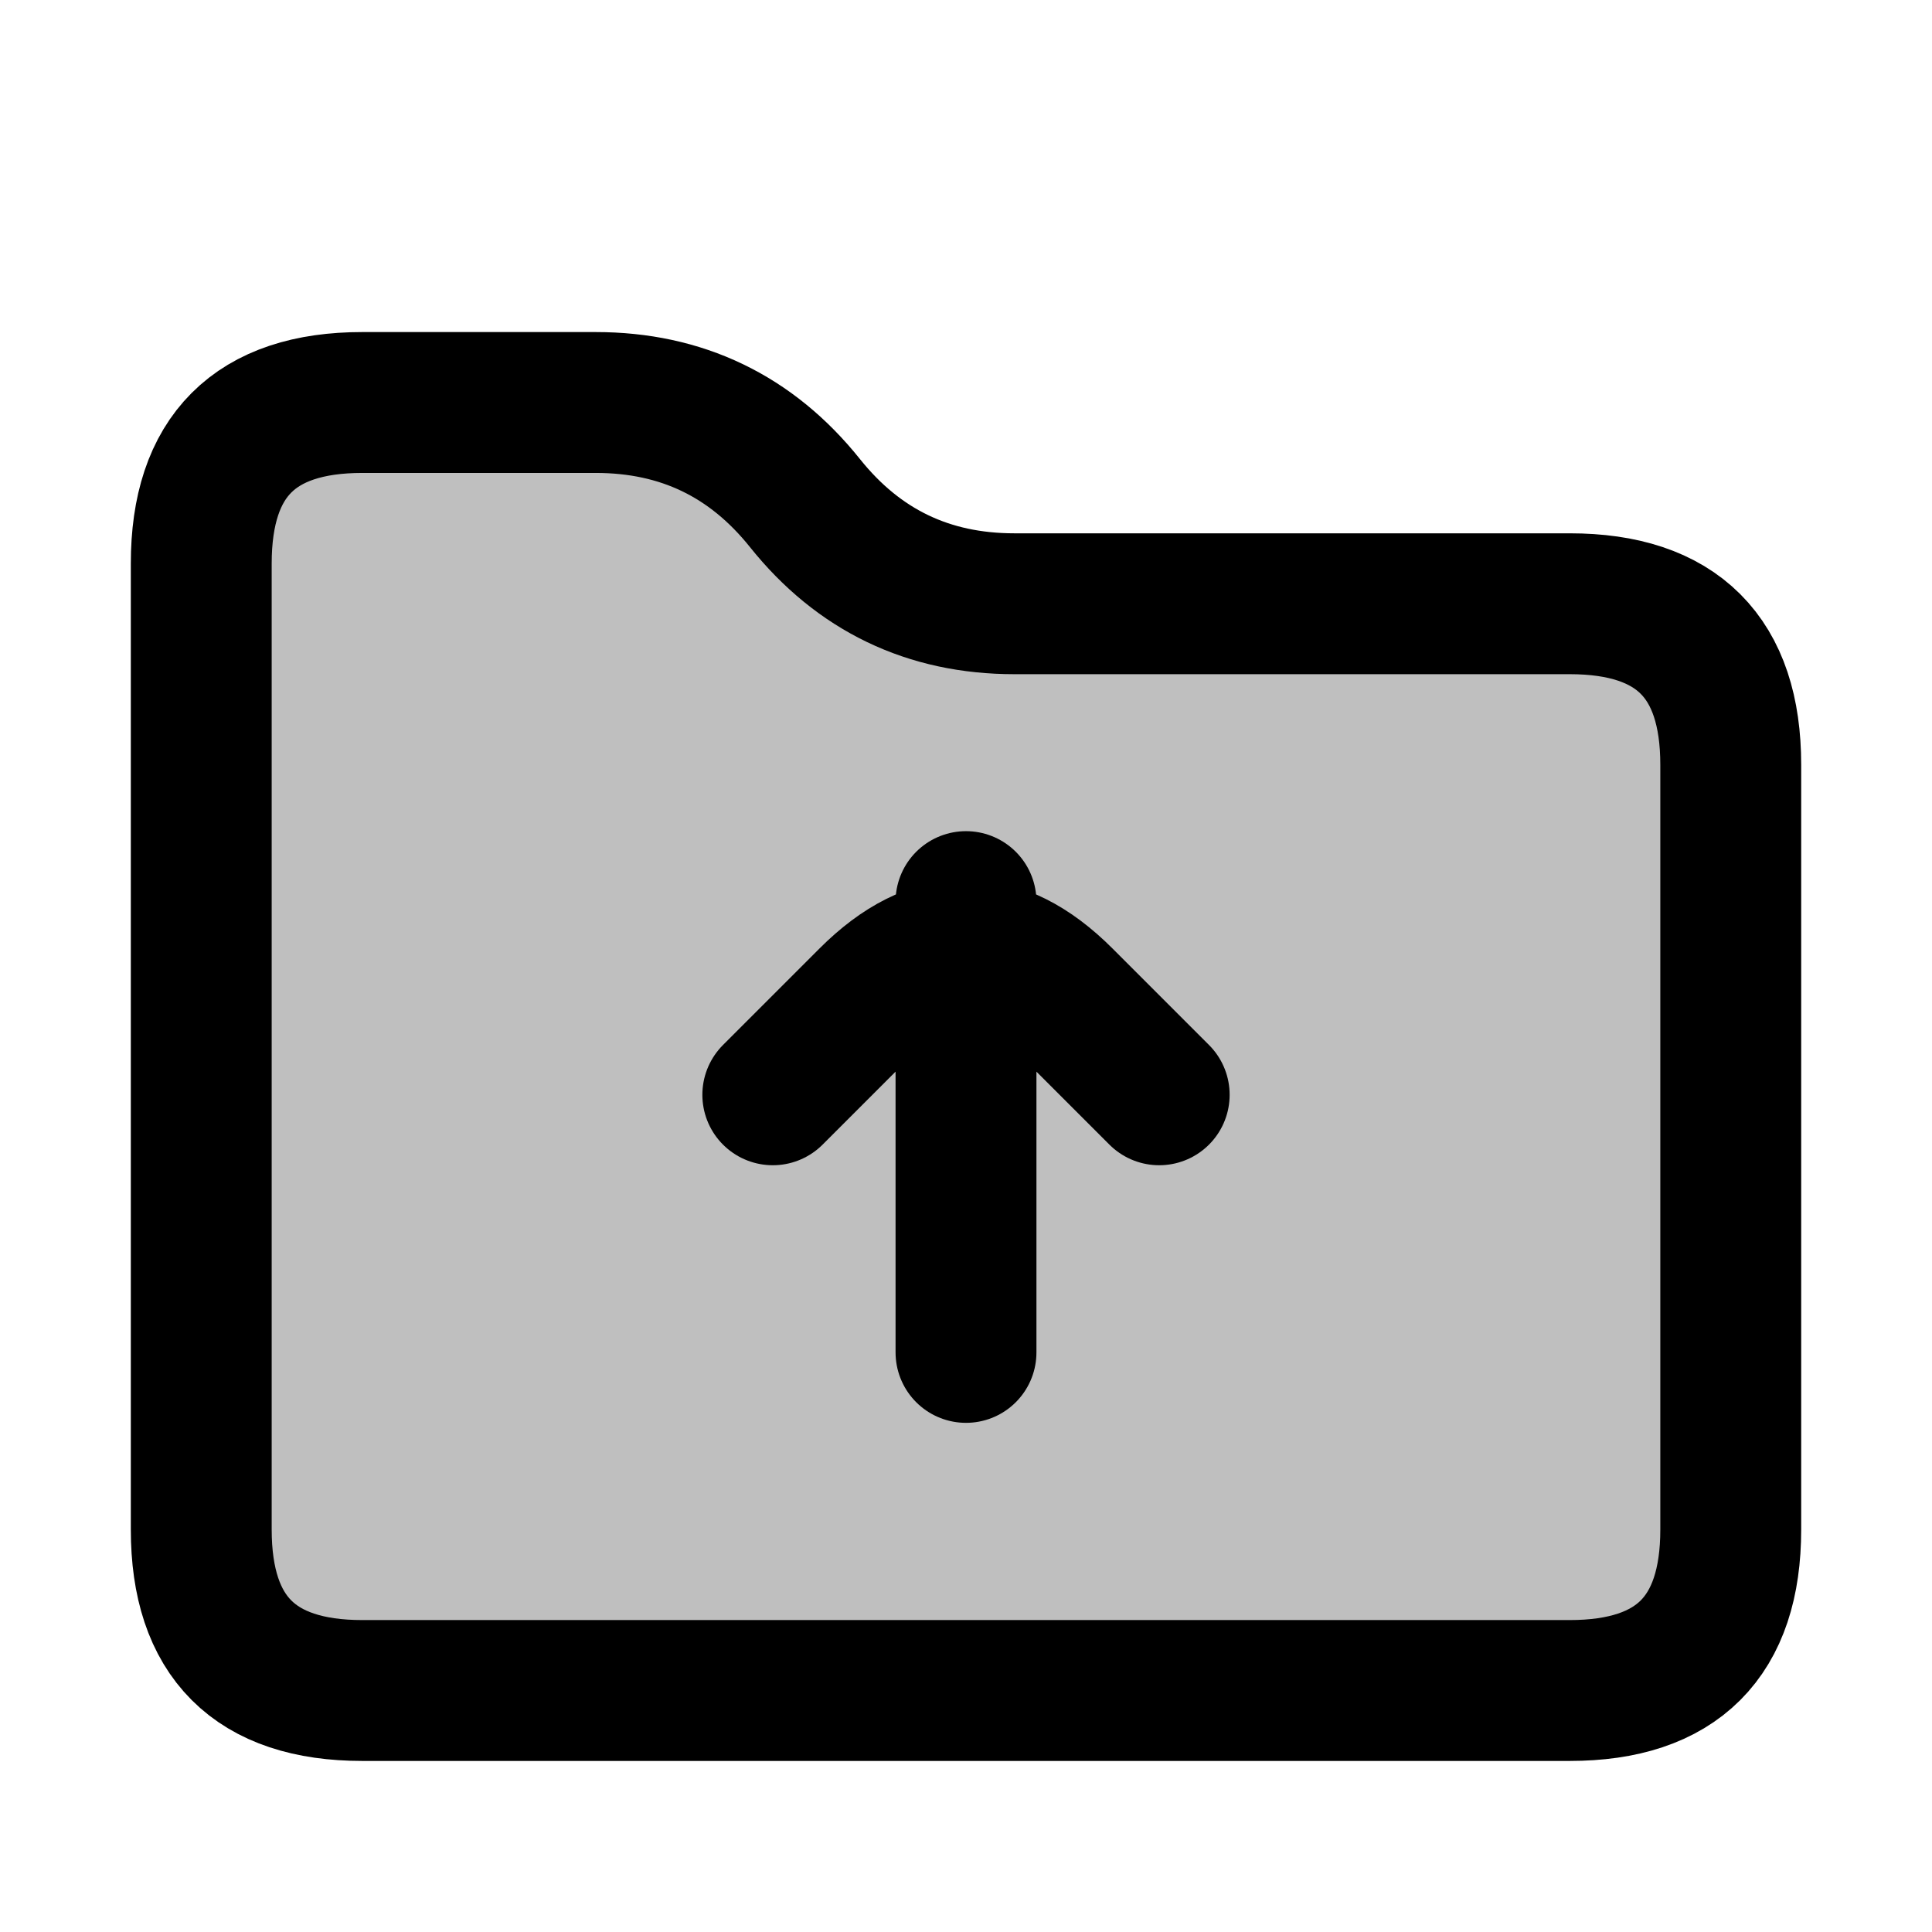
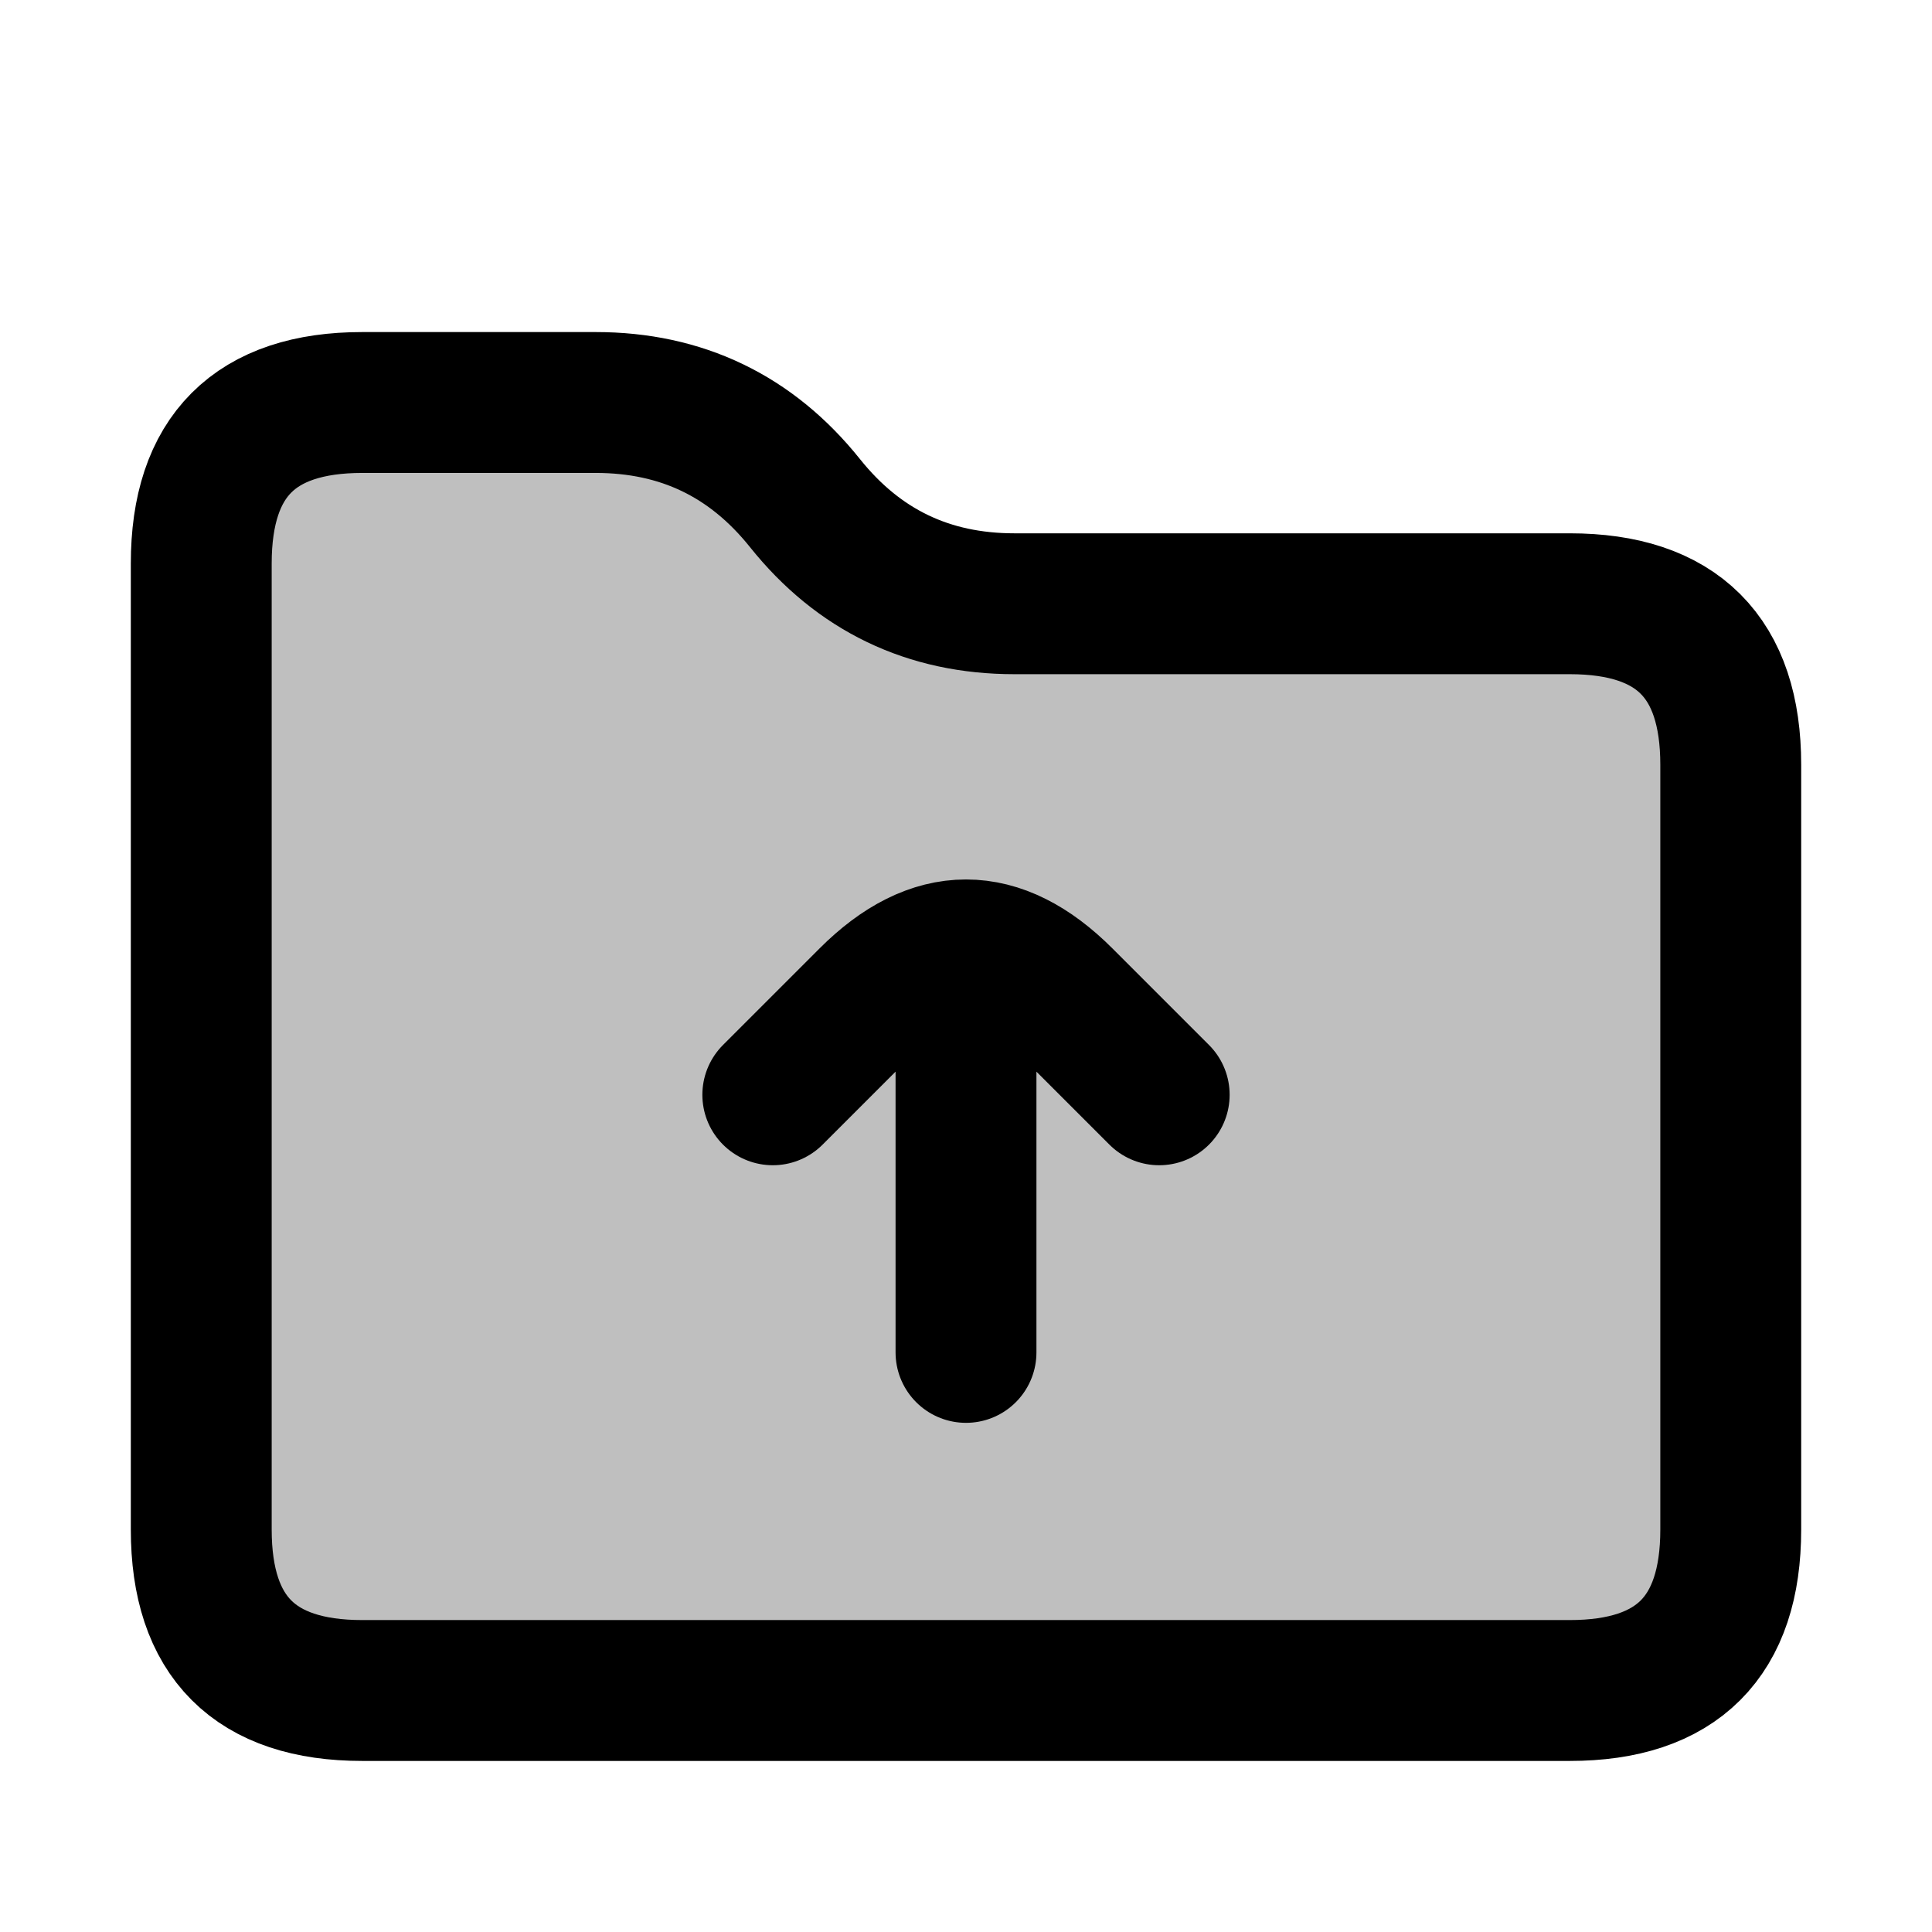
<svg xmlns="http://www.w3.org/2000/svg" viewBox="0 0 24 24" width="24" height="24">
  <path class="secondary" fill-rule="evenodd" fill="currentColor" fill-opacity="0.25" d="M2.5 7 Q2.5 5 4.5 5 L7.4 5 Q9 5 10 6.25 L10 6.25 Q11 7.5 12.6 7.5 L19.5 7.5 Q21.5 7.5 21.5 9.5 L21.5 19 Q21.5 21 19.5 21 L4.5 21 Q2.5 21 2.5 19 Z" />
  <g class="primary" fill="none" stroke="currentColor" stroke-width="1.75" stroke-linecap="round" stroke-linejoin="round">
    <path d="M2.5 7 Q2.5 5 4.5 5 L7.4 5 Q9 5 10 6.25 L10 6.25 Q11 7.5 12.6 7.5 L19.5 7.5 Q21.5 7.5 21.5 9.5 L21.5 19 Q21.5 21 19.5 21 L4.5 21 Q2.5 21 2.5 19 Z" />
-     <path d="M12 16.8 L 12 11.2 M9.6 13.6 L10.8 12.4 Q12 11.2 13.2 12.4 L14.4 13.6" />
+     <path d="M12 16.8 L12 11.8 M9.6 13.6 L10.8 12.4 Q12 11.2 13.2 12.4 L14.4 13.6" />
  </g>
</svg>
